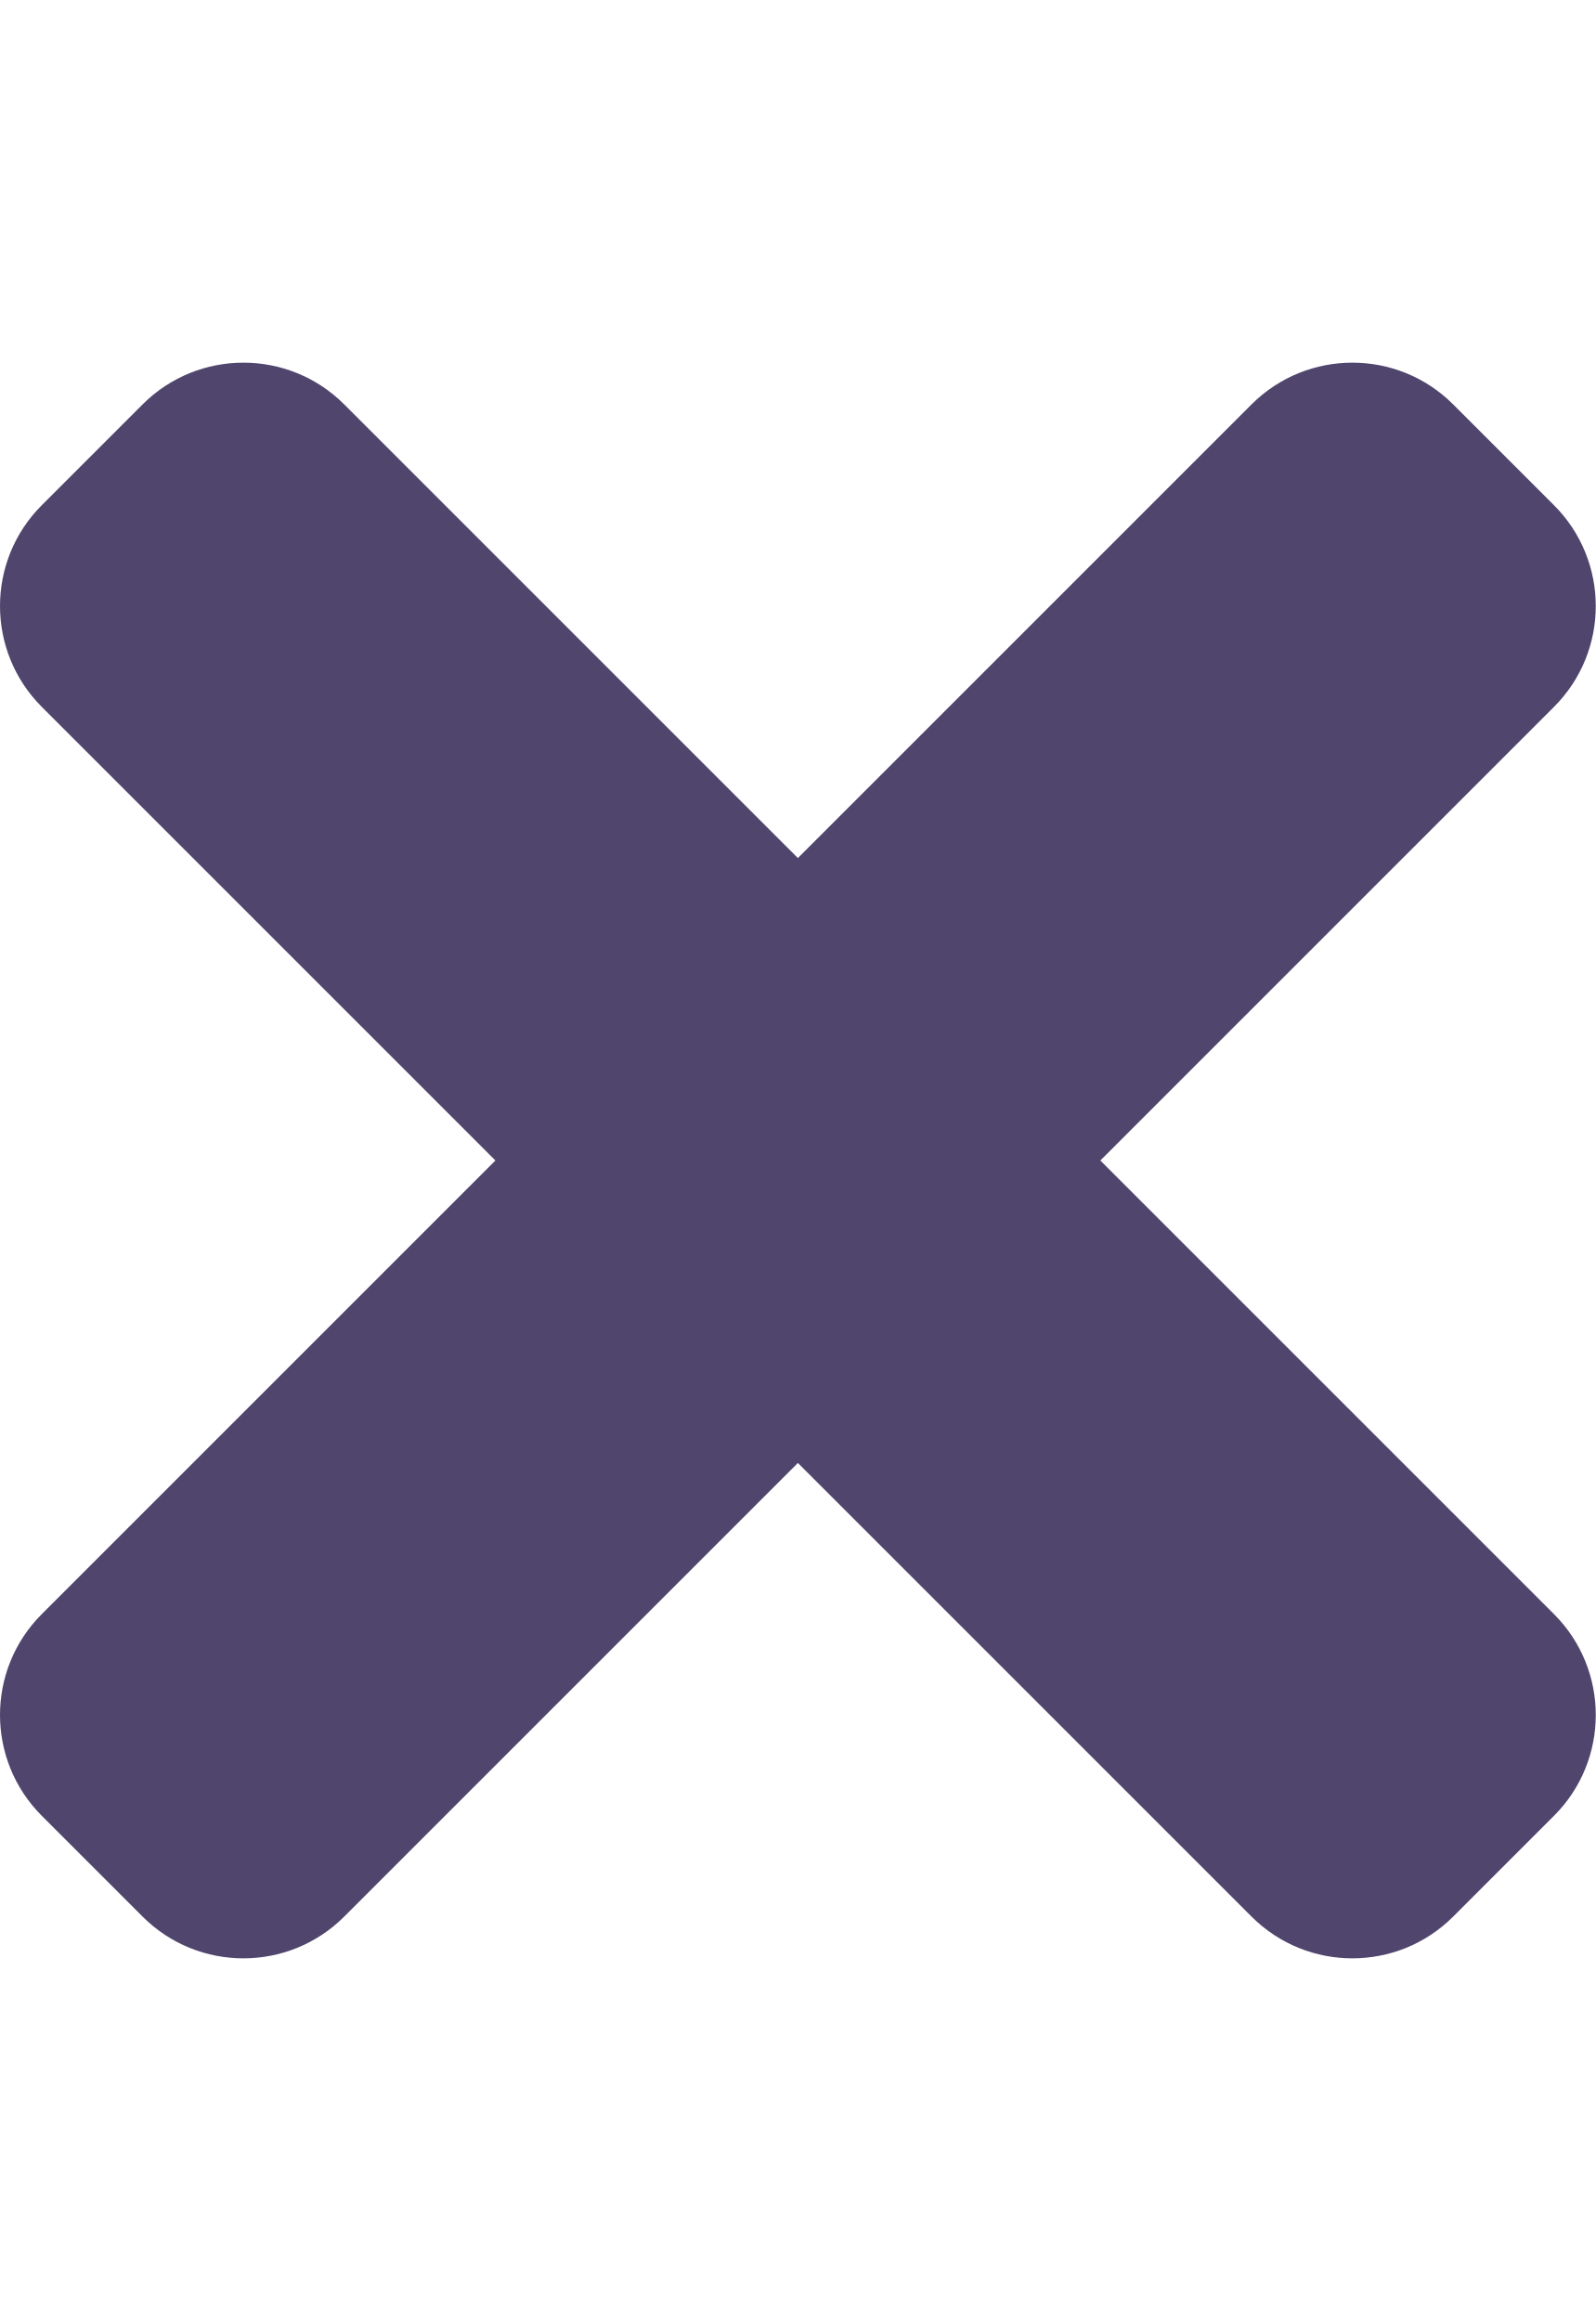
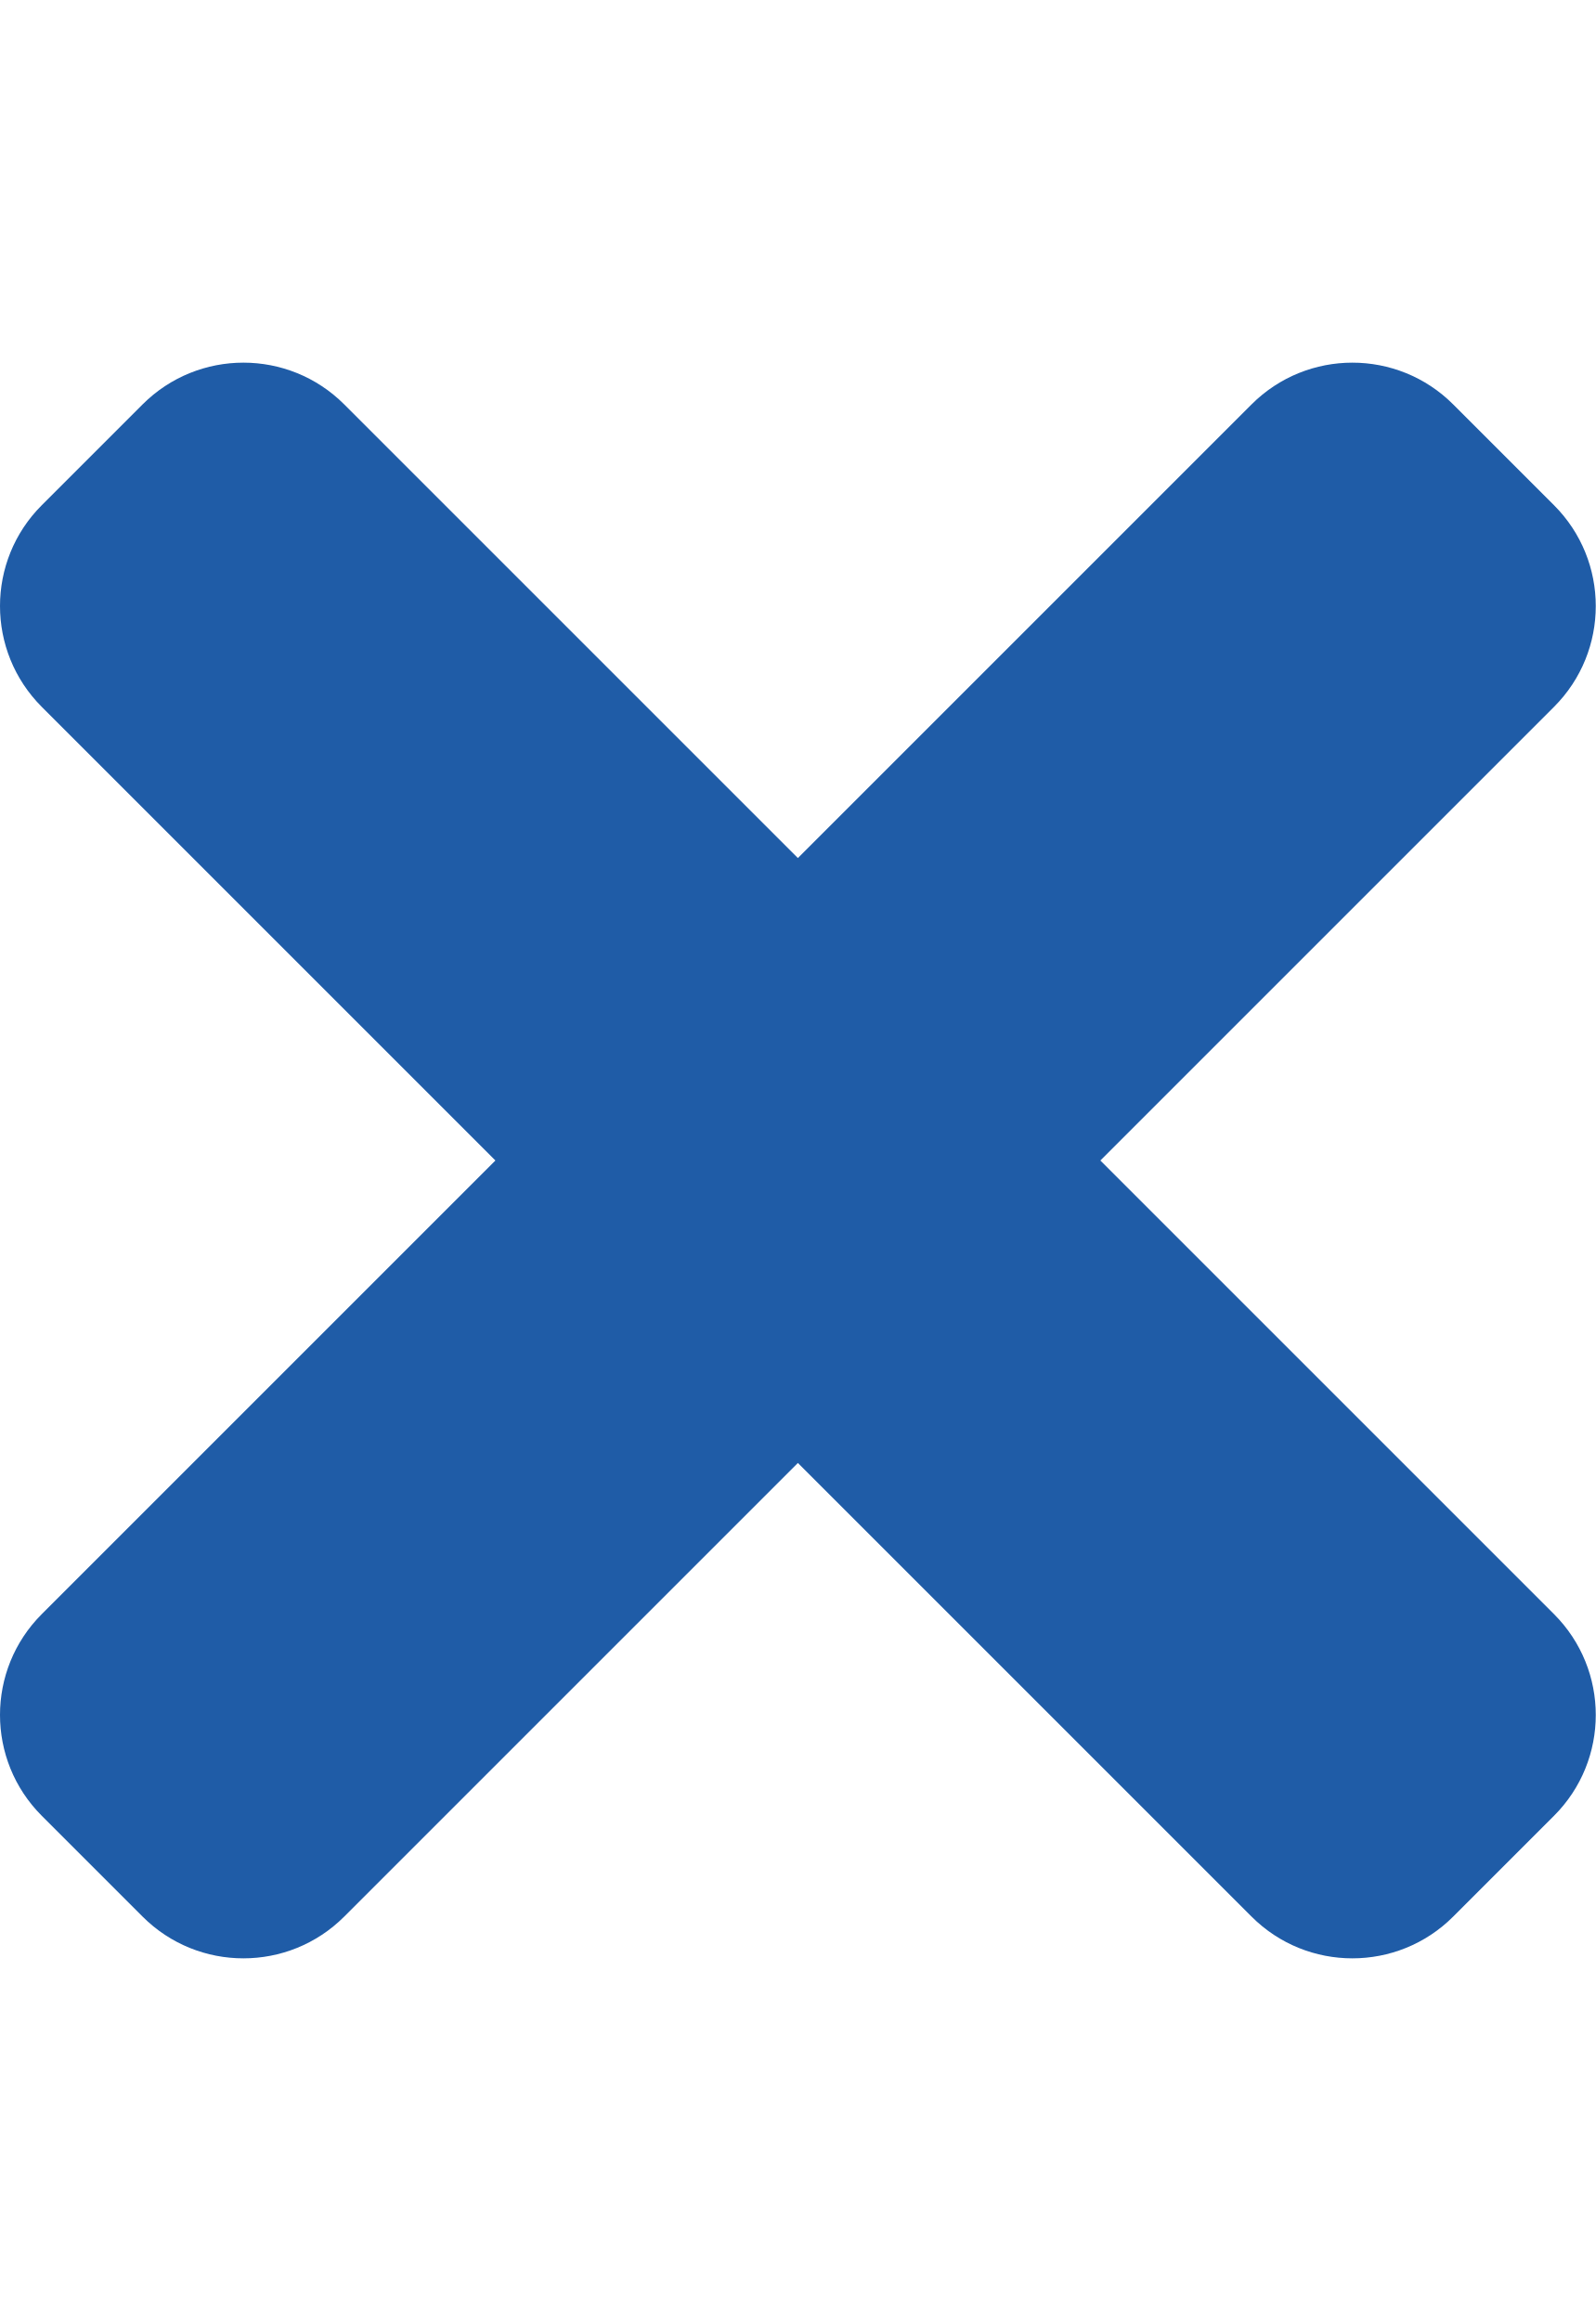
<svg xmlns="http://www.w3.org/2000/svg" aria-hidden="true" focusable="false" data-prefix="fas" data-icon="times" class="svg-inline--fa fa-times fa-w-11" role="img" viewBox="0 0 352 512">
-   <path fill="#50466d" d="M242.72 256l100.07-100.07c12.28-12.28 12.28-32.19 0-44.48l-22.24-22.24c-12.28-12.28-32.19-12.28-44.48 0L176 189.28 75.93 89.21c-12.28-12.28-32.19-12.28-44.48 0L9.21 111.45c-12.28 12.28-12.28 32.19 0 44.48L109.28 256 9.21 356.07c-12.28 12.28-12.28 32.19 0 44.48l22.24 22.24c12.28 12.28 32.2 12.28 44.48 0L176 322.72l100.07 100.07c12.28 12.28 32.2 12.28 44.48 0l22.24-22.24c12.28-12.28 12.28-32.19 0-44.48L242.72 256z" />
+   <path fill="#1f5ca7" d="M242.72 256l100.07-100.07c12.28-12.28 12.28-32.19 0-44.48l-22.24-22.24c-12.28-12.28-32.19-12.28-44.48 0L176 189.28 75.93 89.21c-12.28-12.28-32.19-12.28-44.48 0L9.21 111.45c-12.28 12.28-12.28 32.19 0 44.48L109.28 256 9.21 356.07c-12.28 12.28-12.28 32.19 0 44.48l22.24 22.24c12.28 12.28 32.2 12.28 44.48 0L176 322.72l100.07 100.07c12.28 12.28 32.2 12.28 44.48 0l22.24-22.24c12.28-12.28 12.28-32.19 0-44.48L242.72 256z" />
</svg>
